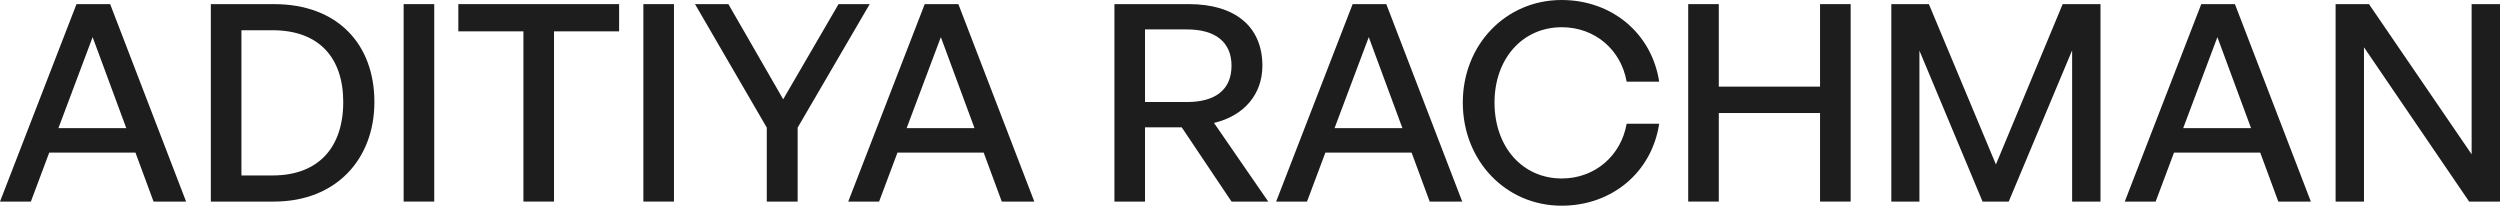
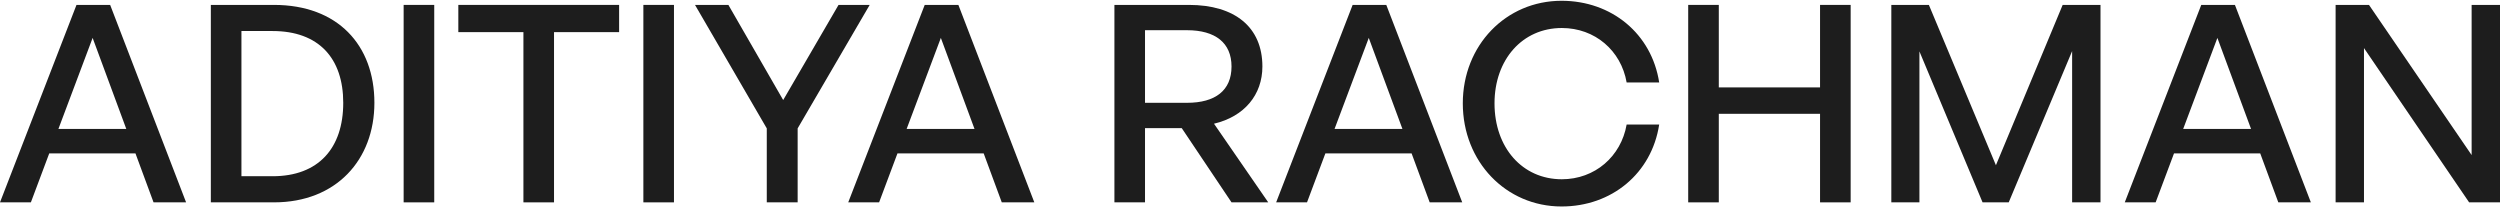
- <svg xmlns="http://www.w3.org/2000/svg" width="1600" height="132" viewBox="0 0 1600 132" fill="none">
+ <svg xmlns="http://www.w3.org/2000/svg" width="1600" height="133" viewBox="0 0 1600 132" fill="none">
  <path d="M98.27 129.008L86.698 97.68H31.51L19.761 129.008H0L48.957 2.64H70.498L119.099 129.008H98.27ZM59.282 23.76L37.385 82.016H80.823L59.282 23.76Z" fill="#1D1D1D" />
  <path d="M175.347 129.008H134.936V2.64H175.347C216.115 2.64 239.614 28.336 239.614 65.296C239.614 101.728 215.225 129.008 175.347 129.008ZM154.519 19.36V112.288H174.457C203.831 112.288 219.676 94.336 219.676 65.296C219.676 36.784 204.009 19.36 174.457 19.36H154.519Z" fill="#1D1D1D" />
  <path d="M277.912 129.008H258.329V2.64H277.912V129.008Z" fill="#1D1D1D" />
  <path d="M354.574 129.008H334.991V20.064H293.333V2.64H396.232V20.064H354.574V129.008Z" fill="#1D1D1D" />
  <path d="M431.34 129.008H411.757V2.64H431.34V129.008Z" fill="#1D1D1D" />
  <path d="M510.494 81.664V129.008H490.734V81.664L444.803 2.64H466.166L501.237 63.536L536.664 2.64H556.603L510.494 81.664Z" fill="#1D1D1D" />
  <path d="M641.134 129.008L629.562 97.68H574.375L562.625 129.008H542.864L591.821 2.64H613.362L661.963 129.008H641.134ZM602.146 23.76L580.249 82.016H623.687L602.146 23.76Z" fill="#1D1D1D" />
  <path d="M732.807 129.008H713.224V2.64H760.935C790.309 2.64 807.933 16.896 807.933 42.064C807.933 60.192 796.362 74.096 776.957 78.672L811.672 129.008H788.173L756.306 81.488H732.807V129.008ZM732.807 18.832V65.296H759.689C777.847 65.296 788.173 57.376 788.173 42.064C788.173 26.928 777.847 18.832 759.689 18.832H732.807Z" fill="#1D1D1D" />
  <path d="M915 129.008L903.428 97.68H848.241L836.491 129.008H816.73L865.687 2.64H887.228L935.829 129.008H915ZM876.012 23.76L854.115 82.016H897.553L876.012 23.76Z" fill="#1D1D1D" />
  <path d="M999.391 131.648C963.786 131.648 936.192 102.96 936.192 65.648C936.192 28.512 963.786 0 999.391 0C1031.44 0 1057.07 21.12 1061.88 52.272H1041.05C1037.49 31.856 1020.75 17.424 999.569 17.424C974.289 17.424 956.487 37.664 956.487 65.648C956.487 93.984 974.289 114.224 999.569 114.224C1020.75 114.224 1037.49 99.616 1041.05 79.2H1061.88C1057.07 110.528 1031.44 131.648 999.391 131.648Z" fill="#1D1D1D" />
  <path d="M1100.03 129.008H1080.45V2.64H1100.03V55.44H1164.83V2.64H1184.42V129.008H1164.83V72.336H1100.03V129.008Z" fill="#1D1D1D" />
  <path d="M1268.84 129.008L1228.43 32.384V129.008H1210.45V2.64H1234.48L1277.39 105.248L1320.11 2.64H1344.32V129.008H1326.16V32.208L1285.58 129.008H1268.84Z" fill="#1D1D1D" />
  <path d="M1458.12 129.008L1446.55 97.68H1391.36L1379.61 129.008H1359.85L1408.81 2.64H1430.35L1478.95 129.008H1458.12ZM1419.13 23.76L1397.24 82.016H1440.67L1419.13 23.76Z" fill="#1D1D1D" />
  <path d="M1580.24 129.008L1512.95 30.272V129.008H1494.79V2.64H1516.15L1581.84 98.736V2.64H1600V129.008H1580.24Z" fill="#1D1D1D" />
</svg>
